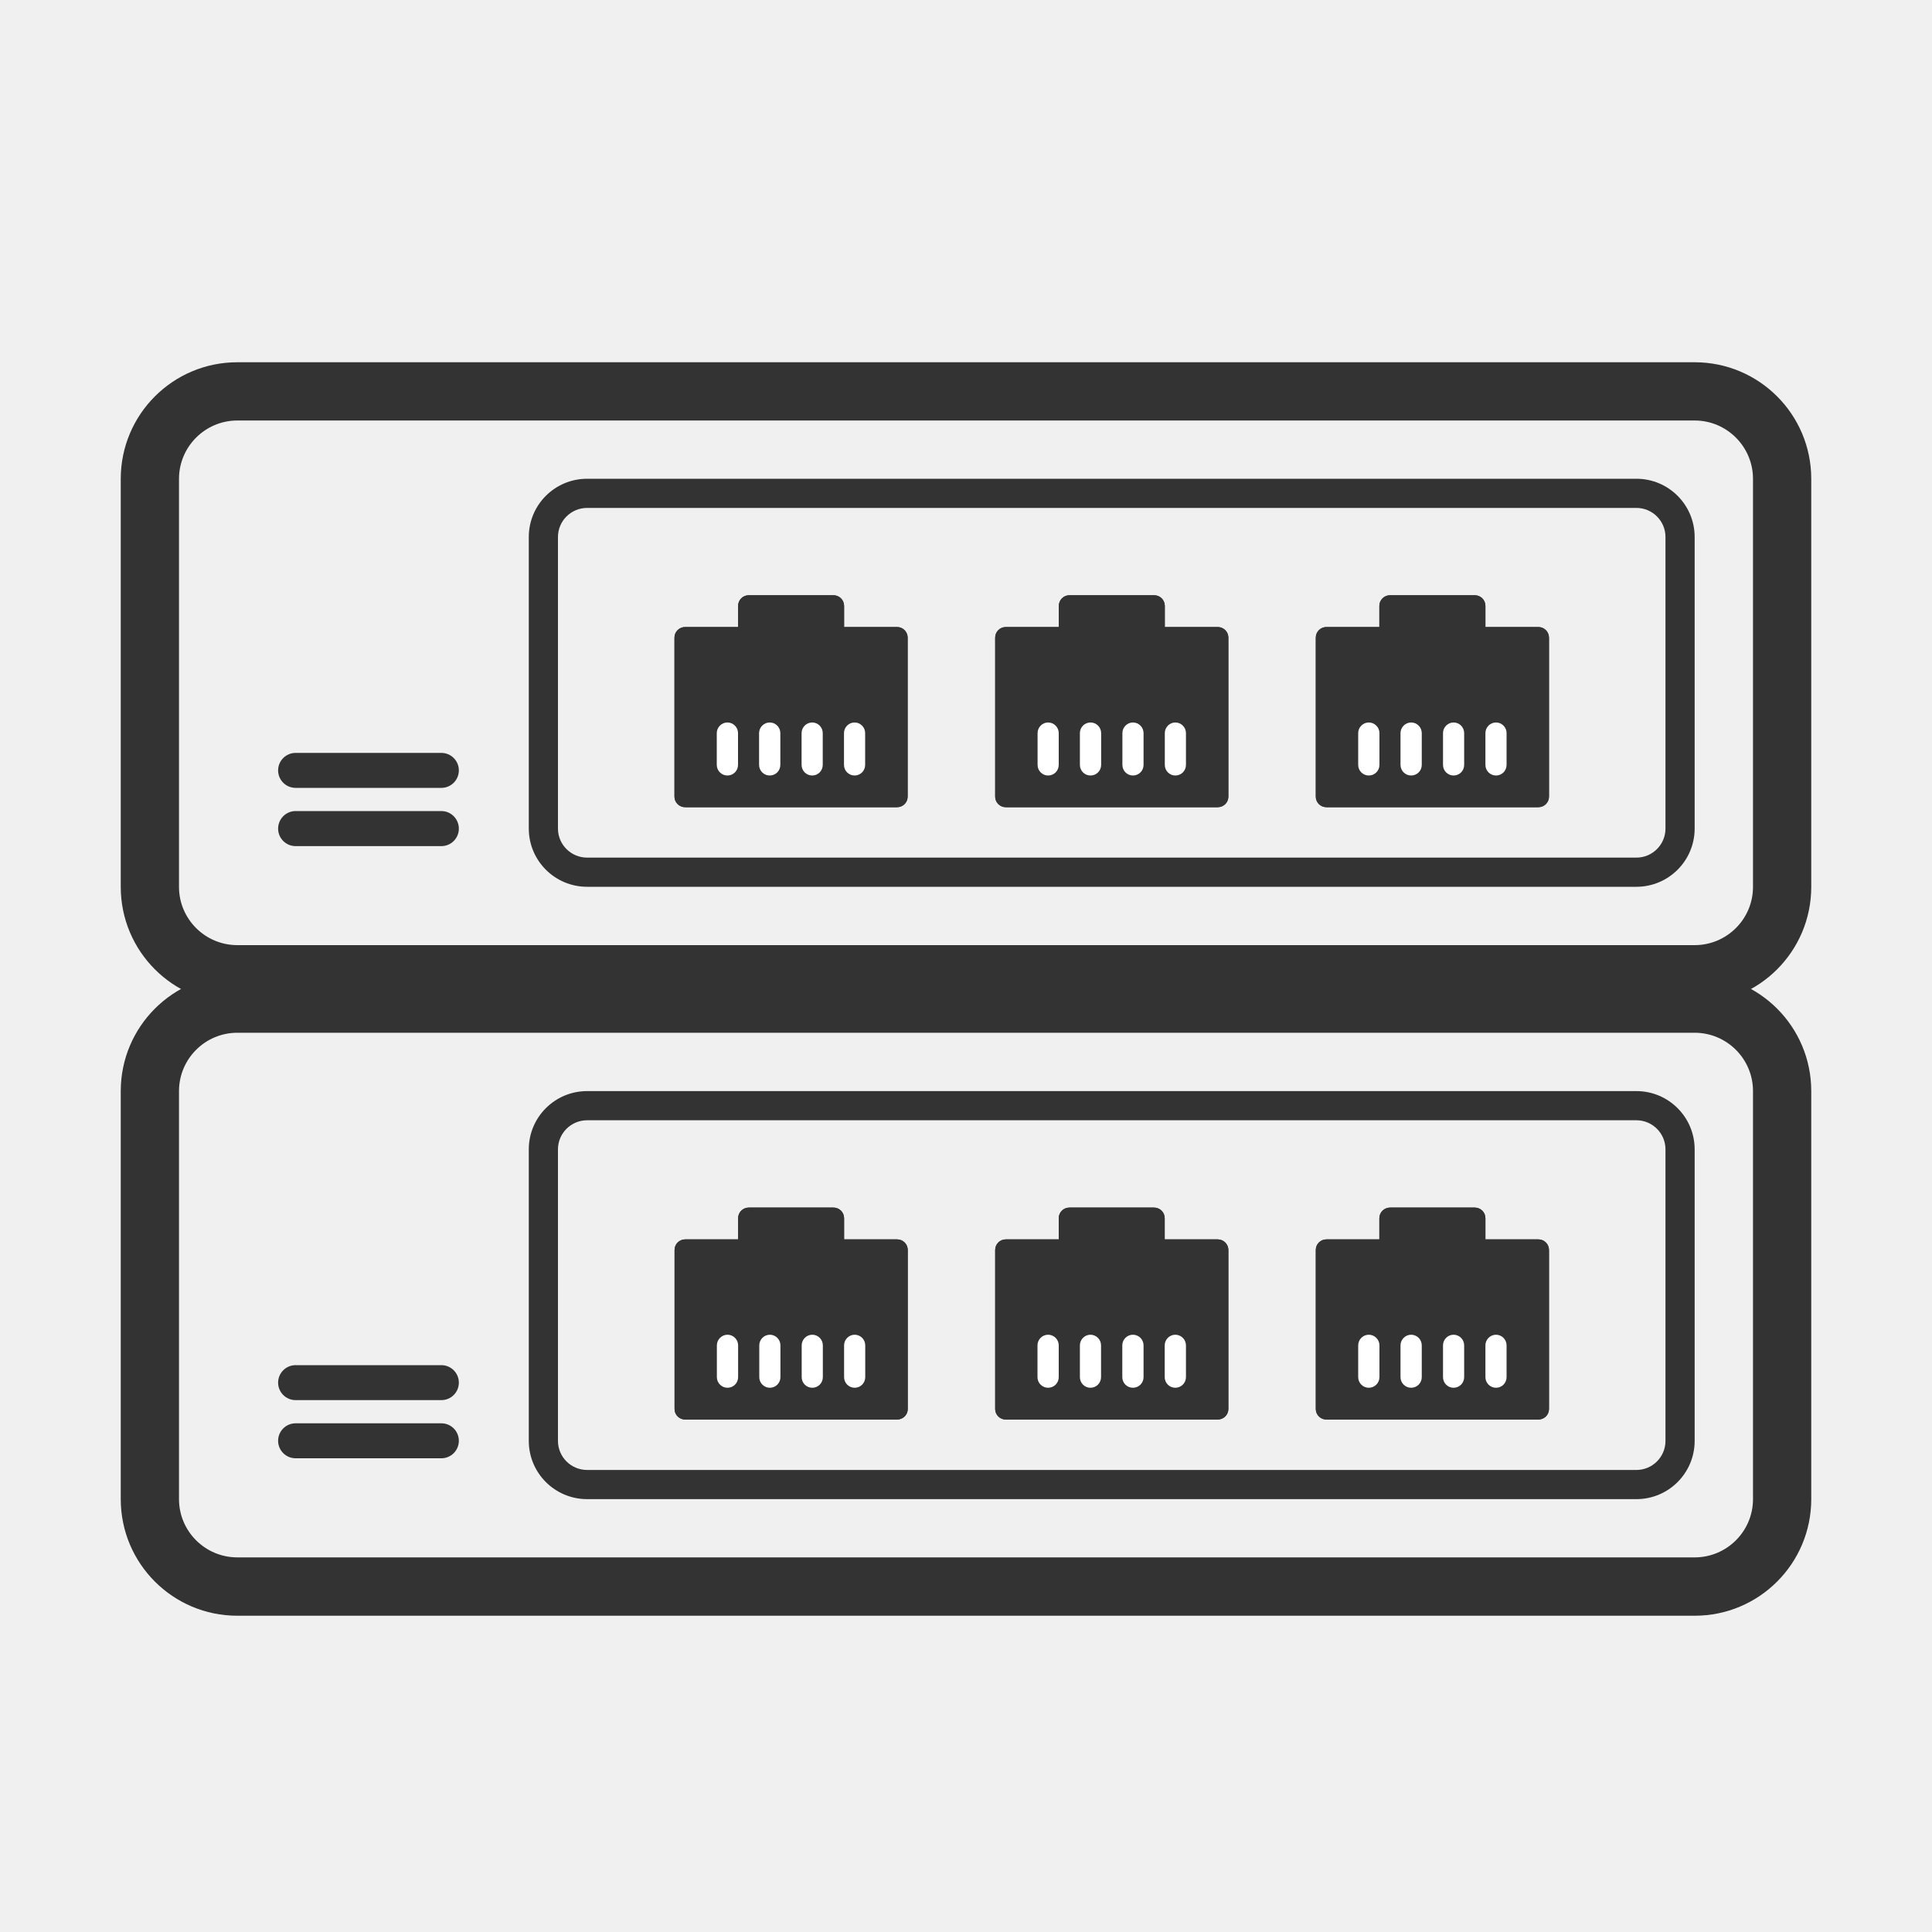
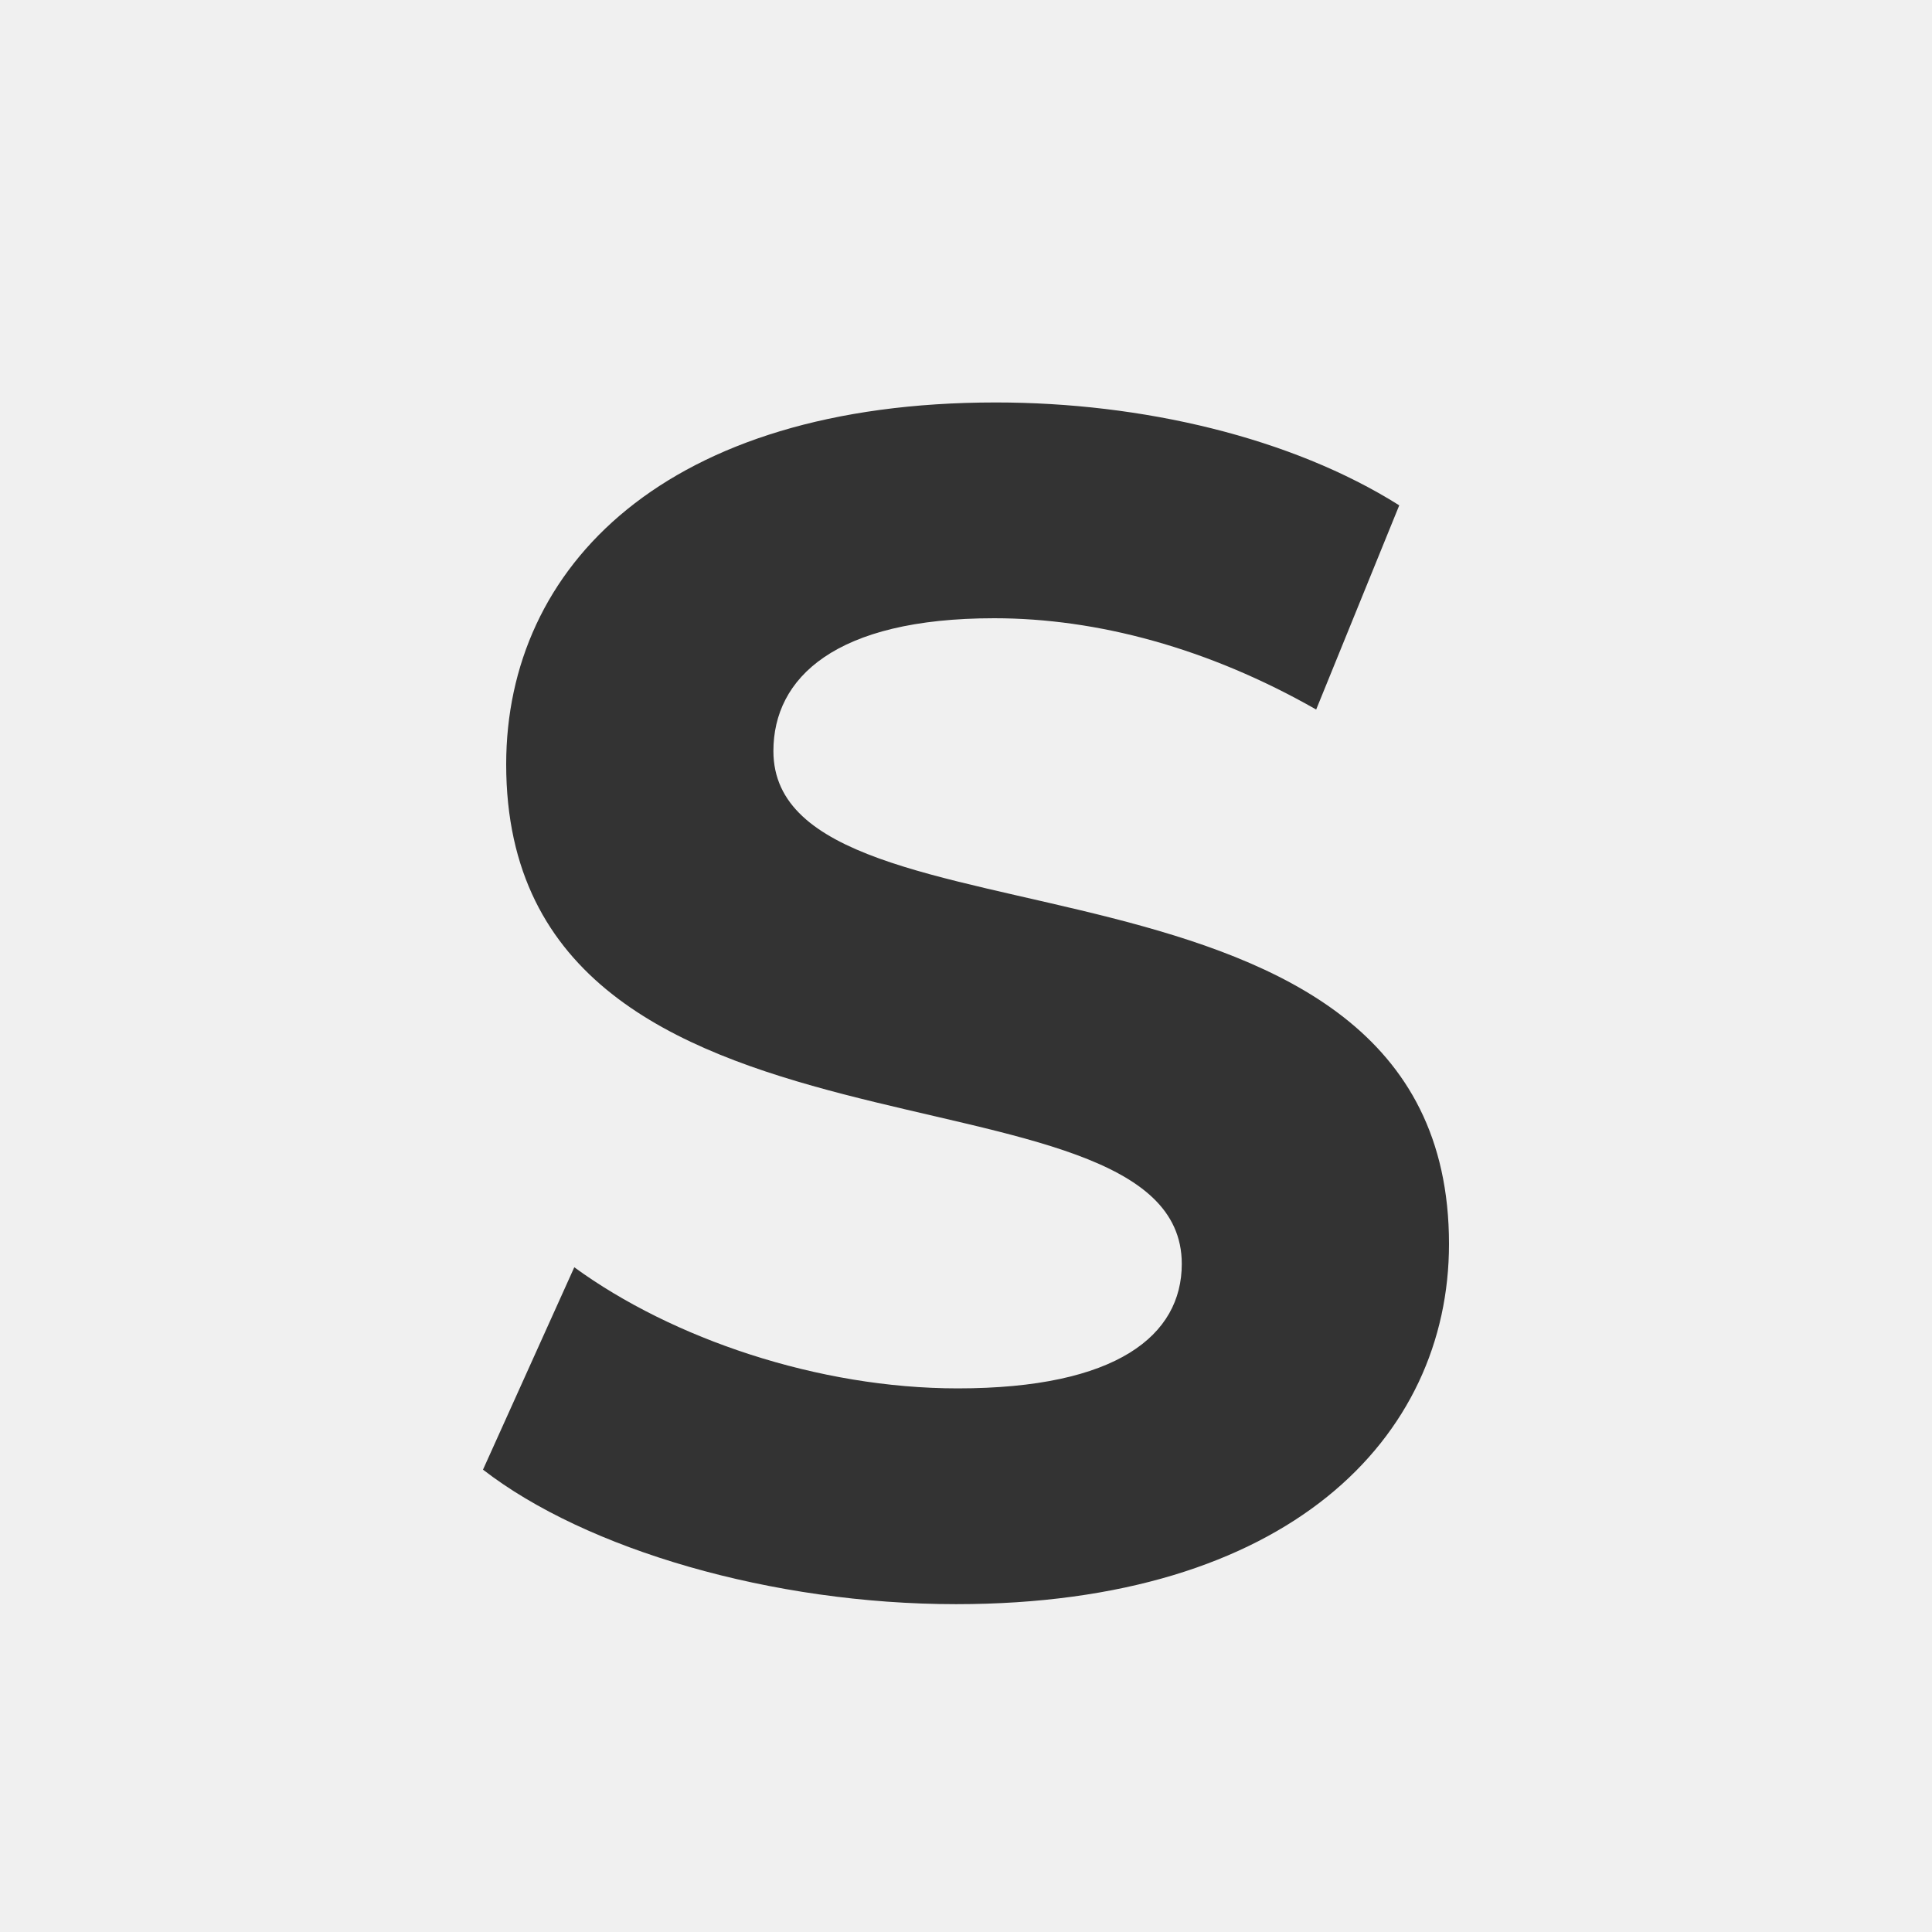
- <svg xmlns="http://www.w3.org/2000/svg" width="20" height="20" viewBox="0 0 20 20" fill="none">
-   <path fill-rule="evenodd" clip-rule="evenodd" d="M17.543 4.353H2.457C2.124 4.353 1.853 4.624 1.853 4.957V9.181C1.853 9.514 2.124 9.784 2.457 9.784H17.543C17.876 9.784 18.147 9.514 18.147 9.181V4.957C18.147 4.624 17.876 4.353 17.543 4.353ZM2.457 3.75C1.79 3.75 1.25 4.29 1.25 4.957V9.181C1.25 9.848 1.79 10.388 2.457 10.388H17.543C18.21 10.388 18.75 9.848 18.75 9.181V4.957C18.75 4.29 18.21 3.75 17.543 3.75H2.457Z" fill="#333333" />
-   <path fill-rule="evenodd" clip-rule="evenodd" d="M16.94 5.258H6.078C5.911 5.258 5.776 5.393 5.776 5.559V8.577C5.776 8.743 5.911 8.878 6.078 8.878H16.94C17.106 8.878 17.241 8.743 17.241 8.577V5.559C17.241 5.393 17.106 5.258 16.94 5.258ZM6.078 4.956C5.744 4.956 5.474 5.226 5.474 5.559V8.577C5.474 8.91 5.744 9.18 6.078 9.18H16.94C17.273 9.18 17.543 8.91 17.543 8.577V5.559C17.543 5.226 17.273 4.956 16.94 4.956H6.078Z" fill="#333333" />
-   <path fill-rule="evenodd" clip-rule="evenodd" d="M7.641 6.272C7.641 6.211 7.69 6.162 7.75 6.162H8.628C8.689 6.162 8.738 6.211 8.738 6.272V6.491H9.287C9.347 6.491 9.396 6.54 9.396 6.601V8.247C9.396 8.307 9.347 8.356 9.287 8.356H7.092C7.032 8.356 6.982 8.307 6.982 8.247V6.601C6.982 6.54 7.032 6.491 7.092 6.491H7.641V6.272Z" fill="#333333" />
-   <path fill-rule="evenodd" clip-rule="evenodd" d="M7.641 6.272C7.641 6.211 7.69 6.162 7.75 6.162H8.628C8.689 6.162 8.738 6.211 8.738 6.272V6.491H9.287C9.347 6.491 9.396 6.54 9.396 6.601V8.247C9.396 8.307 9.347 8.356 9.287 8.356H7.092C7.032 8.356 6.982 8.307 6.982 8.247V6.601C6.982 6.54 7.032 6.491 7.092 6.491H7.641V6.272ZM7.86 6.382V6.601C7.86 6.662 7.811 6.711 7.75 6.711H7.202V8.137H9.177V6.711H8.628C8.568 6.711 8.518 6.662 8.518 6.601V6.382H7.86Z" fill="#333333" />
-   <path fill-rule="evenodd" clip-rule="evenodd" d="M7.53 7.479C7.591 7.479 7.64 7.529 7.64 7.589V7.918C7.64 7.979 7.591 8.028 7.53 8.028C7.47 8.028 7.42 7.979 7.42 7.918V7.589C7.42 7.529 7.47 7.479 7.53 7.479Z" fill="white" />
-   <path fill-rule="evenodd" clip-rule="evenodd" d="M7.968 7.479C8.029 7.479 8.078 7.529 8.078 7.589V7.918C8.078 7.979 8.029 8.028 7.968 8.028C7.908 8.028 7.858 7.979 7.858 7.918V7.589C7.858 7.529 7.908 7.479 7.968 7.479Z" fill="white" />
-   <path fill-rule="evenodd" clip-rule="evenodd" d="M8.408 7.479C8.468 7.479 8.517 7.529 8.517 7.589V7.918C8.517 7.979 8.468 8.028 8.408 8.028C8.347 8.028 8.298 7.979 8.298 7.918V7.589C8.298 7.529 8.347 7.479 8.408 7.479Z" fill="white" />
-   <path fill-rule="evenodd" clip-rule="evenodd" d="M8.847 7.479C8.907 7.479 8.956 7.529 8.956 7.589V7.918C8.956 7.979 8.907 8.028 8.847 8.028C8.786 8.028 8.737 7.979 8.737 7.918V7.589C8.737 7.529 8.786 7.479 8.847 7.479Z" fill="white" />
-   <path fill-rule="evenodd" clip-rule="evenodd" d="M10.961 6.272C10.961 6.211 11.01 6.162 11.07 6.162H11.948C12.009 6.162 12.058 6.211 12.058 6.272V6.491H12.606C12.667 6.491 12.716 6.54 12.716 6.601V8.247C12.716 8.307 12.667 8.356 12.606 8.356H10.412C10.351 8.356 10.302 8.307 10.302 8.247V6.601C10.302 6.54 10.351 6.491 10.412 6.491H10.961V6.272Z" fill="#333333" />
-   <path fill-rule="evenodd" clip-rule="evenodd" d="M10.961 6.272C10.961 6.211 11.01 6.162 11.07 6.162H11.948C12.009 6.162 12.058 6.211 12.058 6.272V6.491H12.606C12.667 6.491 12.716 6.54 12.716 6.601V8.247C12.716 8.307 12.667 8.356 12.606 8.356H10.412C10.351 8.356 10.302 8.307 10.302 8.247V6.601C10.302 6.54 10.351 6.491 10.412 6.491H10.961V6.272ZM11.18 6.382V6.601C11.18 6.662 11.131 6.711 11.07 6.711H10.522V8.137H12.497V6.711H11.948C11.887 6.711 11.838 6.662 11.838 6.601V6.382H11.18Z" fill="#333333" />
-   <path fill-rule="evenodd" clip-rule="evenodd" d="M10.85 7.479C10.911 7.479 10.96 7.529 10.96 7.589V7.918C10.96 7.979 10.911 8.028 10.85 8.028C10.79 8.028 10.741 7.979 10.741 7.918V7.589C10.741 7.529 10.79 7.479 10.85 7.479Z" fill="white" />
-   <path fill-rule="evenodd" clip-rule="evenodd" d="M11.289 7.479C11.35 7.479 11.399 7.529 11.399 7.589V7.918C11.399 7.979 11.35 8.028 11.289 8.028C11.228 8.028 11.179 7.979 11.179 7.918V7.589C11.179 7.529 11.228 7.479 11.289 7.479Z" fill="white" />
-   <path fill-rule="evenodd" clip-rule="evenodd" d="M11.728 7.479C11.789 7.479 11.838 7.529 11.838 7.589V7.918C11.838 7.979 11.789 8.028 11.728 8.028C11.668 8.028 11.619 7.979 11.619 7.918V7.589C11.619 7.529 11.668 7.479 11.728 7.479Z" fill="white" />
-   <path fill-rule="evenodd" clip-rule="evenodd" d="M12.167 7.479C12.228 7.479 12.277 7.529 12.277 7.589V7.918C12.277 7.979 12.228 8.028 12.167 8.028C12.107 8.028 12.058 7.979 12.058 7.918V7.589C12.058 7.529 12.107 7.479 12.167 7.479Z" fill="white" />
-   <path fill-rule="evenodd" clip-rule="evenodd" d="M14.279 6.272C14.279 6.211 14.329 6.162 14.389 6.162H15.267C15.328 6.162 15.377 6.211 15.377 6.272V6.491H15.925C15.986 6.491 16.035 6.54 16.035 6.601V8.247C16.035 8.307 15.986 8.356 15.925 8.356H13.731C13.67 8.356 13.621 8.307 13.621 8.247V6.601C13.621 6.54 13.67 6.491 13.731 6.491H14.279V6.272Z" fill="#333333" />
-   <path fill-rule="evenodd" clip-rule="evenodd" d="M14.279 6.272C14.279 6.211 14.329 6.162 14.389 6.162H15.267C15.328 6.162 15.377 6.211 15.377 6.272V6.491H15.925C15.986 6.491 16.035 6.54 16.035 6.601V8.247C16.035 8.307 15.986 8.356 15.925 8.356H13.731C13.67 8.356 13.621 8.307 13.621 8.247V6.601C13.621 6.54 13.67 6.491 13.731 6.491H14.279V6.272ZM14.499 6.382V6.601C14.499 6.662 14.45 6.711 14.389 6.711H13.841V8.137H15.816V6.711H15.267C15.206 6.711 15.157 6.662 15.157 6.601V6.382H14.499Z" fill="#333333" />
-   <path fill-rule="evenodd" clip-rule="evenodd" d="M14.17 7.479C14.23 7.479 14.28 7.529 14.28 7.589V7.918C14.28 7.979 14.23 8.028 14.17 8.028C14.109 8.028 14.06 7.979 14.06 7.918V7.589C14.06 7.529 14.109 7.479 14.17 7.479Z" fill="white" />
-   <path fill-rule="evenodd" clip-rule="evenodd" d="M14.608 7.479C14.669 7.479 14.718 7.529 14.718 7.589V7.918C14.718 7.979 14.669 8.028 14.608 8.028C14.548 8.028 14.498 7.979 14.498 7.918V7.589C14.498 7.529 14.548 7.479 14.608 7.479Z" fill="white" />
-   <path fill-rule="evenodd" clip-rule="evenodd" d="M15.048 7.479C15.108 7.479 15.157 7.529 15.157 7.589V7.918C15.157 7.979 15.108 8.028 15.048 8.028C14.987 8.028 14.938 7.979 14.938 7.918V7.589C14.938 7.529 14.987 7.479 15.048 7.479Z" fill="white" />
-   <path fill-rule="evenodd" clip-rule="evenodd" d="M15.487 7.479C15.547 7.479 15.596 7.529 15.596 7.589V7.918C15.596 7.979 15.547 8.028 15.487 8.028C15.426 8.028 15.377 7.979 15.377 7.918V7.589C15.377 7.529 15.426 7.479 15.487 7.479Z" fill="white" />
-   <path fill-rule="evenodd" clip-rule="evenodd" d="M2.879 8.578C2.879 8.478 2.96 8.396 3.06 8.396H4.569C4.669 8.396 4.75 8.478 4.75 8.578C4.75 8.678 4.669 8.759 4.569 8.759H3.06C2.96 8.759 2.879 8.678 2.879 8.578Z" fill="#333333" />
-   <path fill-rule="evenodd" clip-rule="evenodd" d="M2.879 7.975C2.879 7.875 2.96 7.794 3.06 7.794H4.569C4.669 7.794 4.75 7.875 4.75 7.975C4.75 8.075 4.669 8.156 4.569 8.156H3.06C2.96 8.156 2.879 8.075 2.879 7.975Z" fill="#333333" />
-   <path fill-rule="evenodd" clip-rule="evenodd" d="M17.543 10.691H2.457C2.124 10.691 1.853 10.961 1.853 11.295V15.519C1.853 15.852 2.124 16.122 2.457 16.122H17.543C17.876 16.122 18.147 15.852 18.147 15.519V11.295C18.147 10.961 17.876 10.691 17.543 10.691ZM2.457 10.088C1.79 10.088 1.25 10.628 1.25 11.295V15.519C1.25 16.186 1.79 16.726 2.457 16.726H17.543C18.21 16.726 18.75 16.186 18.75 15.519V11.295C18.75 10.628 18.21 10.088 17.543 10.088H2.457Z" fill="#333333" />
-   <path fill-rule="evenodd" clip-rule="evenodd" d="M16.94 11.597H6.078C5.911 11.597 5.776 11.732 5.776 11.898V14.916C5.776 15.082 5.911 15.217 6.078 15.217H16.94C17.106 15.217 17.241 15.082 17.241 14.916V11.898C17.241 11.732 17.106 11.597 16.94 11.597ZM6.078 11.295C5.744 11.295 5.474 11.565 5.474 11.898V14.916C5.474 15.249 5.744 15.519 6.078 15.519H16.94C17.273 15.519 17.543 15.249 17.543 14.916V11.898C17.543 11.565 17.273 11.295 16.94 11.295H6.078Z" fill="#333333" />
-   <path fill-rule="evenodd" clip-rule="evenodd" d="M7.641 12.611C7.641 12.55 7.69 12.501 7.751 12.501H8.629C8.689 12.501 8.738 12.55 8.738 12.611V12.83H9.287C9.348 12.83 9.397 12.879 9.397 12.94V14.586C9.397 14.646 9.348 14.695 9.287 14.695H7.093C7.032 14.695 6.983 14.646 6.983 14.586V12.94C6.983 12.879 7.032 12.83 7.093 12.83H7.641V12.611Z" fill="#333333" />
-   <path fill-rule="evenodd" clip-rule="evenodd" d="M7.641 12.611C7.641 12.55 7.69 12.501 7.751 12.501H8.629C8.689 12.501 8.738 12.55 8.738 12.611V12.83H9.287C9.348 12.83 9.397 12.879 9.397 12.94V14.586C9.397 14.646 9.348 14.695 9.287 14.695H7.093C7.032 14.695 6.983 14.646 6.983 14.586V12.94C6.983 12.879 7.032 12.83 7.093 12.83H7.641V12.611ZM7.861 12.72V12.94C7.861 13 7.812 13.05 7.751 13.05H7.202V14.476H9.177V13.05H8.629C8.568 13.05 8.519 13 8.519 12.94V12.72H7.861Z" fill="#333333" />
-   <path fill-rule="evenodd" clip-rule="evenodd" d="M7.531 13.817C7.592 13.817 7.641 13.867 7.641 13.927V14.256C7.641 14.317 7.592 14.366 7.531 14.366C7.471 14.366 7.421 14.317 7.421 14.256V13.927C7.421 13.867 7.471 13.817 7.531 13.817Z" fill="white" />
-   <path fill-rule="evenodd" clip-rule="evenodd" d="M7.97 13.817C8.03 13.817 8.079 13.867 8.079 13.927V14.256C8.079 14.317 8.03 14.366 7.97 14.366C7.909 14.366 7.86 14.317 7.86 14.256V13.927C7.86 13.867 7.909 13.817 7.97 13.817Z" fill="white" />
-   <path fill-rule="evenodd" clip-rule="evenodd" d="M8.409 13.817C8.469 13.817 8.518 13.867 8.518 13.927V14.256C8.518 14.317 8.469 14.366 8.409 14.366C8.348 14.366 8.299 14.317 8.299 14.256V13.927C8.299 13.867 8.348 13.817 8.409 13.817Z" fill="white" />
-   <path fill-rule="evenodd" clip-rule="evenodd" d="M8.848 13.817C8.908 13.817 8.957 13.867 8.957 13.927V14.256C8.957 14.317 8.908 14.366 8.848 14.366C8.787 14.366 8.738 14.317 8.738 14.256V13.927C8.738 13.867 8.787 13.817 8.848 13.817Z" fill="white" />
-   <path fill-rule="evenodd" clip-rule="evenodd" d="M10.96 12.611C10.96 12.55 11.009 12.501 11.07 12.501H11.947C12.008 12.501 12.057 12.55 12.057 12.611V12.83H12.606C12.666 12.83 12.716 12.879 12.716 12.94V14.586C12.716 14.646 12.666 14.695 12.606 14.695H10.412C10.351 14.695 10.302 14.646 10.302 14.586V12.94C10.302 12.879 10.351 12.83 10.412 12.83H10.96V12.611Z" fill="#333333" />
-   <path fill-rule="evenodd" clip-rule="evenodd" d="M10.96 12.611C10.96 12.55 11.009 12.501 11.07 12.501H11.947C12.008 12.501 12.057 12.55 12.057 12.611V12.83H12.606C12.666 12.83 12.716 12.879 12.716 12.94V14.586C12.716 14.646 12.666 14.695 12.606 14.695H10.412C10.351 14.695 10.302 14.646 10.302 14.586V12.94C10.302 12.879 10.351 12.83 10.412 12.83H10.96V12.611ZM11.18 12.72V12.94C11.18 13 11.13 13.05 11.07 13.05H10.521V14.476H12.496V13.05H11.947C11.887 13.05 11.838 13 11.838 12.94V12.72H11.18Z" fill="#333333" />
-   <path fill-rule="evenodd" clip-rule="evenodd" d="M10.85 13.817C10.911 13.817 10.96 13.867 10.96 13.927V14.256C10.96 14.317 10.911 14.366 10.85 14.366C10.789 14.366 10.74 14.317 10.74 14.256V13.927C10.74 13.867 10.789 13.817 10.85 13.817Z" fill="white" />
-   <path fill-rule="evenodd" clip-rule="evenodd" d="M11.288 13.817C11.349 13.817 11.398 13.867 11.398 13.927V14.256C11.398 14.317 11.349 14.366 11.288 14.366C11.228 14.366 11.179 14.317 11.179 14.256V13.927C11.179 13.867 11.228 13.817 11.288 13.817Z" fill="white" />
-   <path fill-rule="evenodd" clip-rule="evenodd" d="M11.728 13.817C11.789 13.817 11.838 13.867 11.838 13.927V14.256C11.838 14.317 11.789 14.366 11.728 14.366C11.667 14.366 11.618 14.317 11.618 14.256V13.927C11.618 13.867 11.667 13.817 11.728 13.817Z" fill="white" />
-   <path fill-rule="evenodd" clip-rule="evenodd" d="M12.167 13.817C12.227 13.817 12.277 13.867 12.277 13.927V14.256C12.277 14.317 12.227 14.366 12.167 14.366C12.106 14.366 12.057 14.317 12.057 14.256V13.927C12.057 13.867 12.106 13.817 12.167 13.817Z" fill="white" />
-   <path fill-rule="evenodd" clip-rule="evenodd" d="M14.279 12.611C14.279 12.55 14.329 12.501 14.389 12.501H15.267C15.328 12.501 15.377 12.55 15.377 12.611V12.83H15.925C15.986 12.83 16.035 12.879 16.035 12.94V14.586C16.035 14.646 15.986 14.695 15.925 14.695H13.731C13.67 14.695 13.621 14.646 13.621 14.586V12.94C13.621 12.879 13.67 12.83 13.731 12.83H14.279V12.611Z" fill="#333333" />
-   <path fill-rule="evenodd" clip-rule="evenodd" d="M14.279 12.611C14.279 12.55 14.329 12.501 14.389 12.501H15.267C15.328 12.501 15.377 12.55 15.377 12.611V12.83H15.925C15.986 12.83 16.035 12.879 16.035 12.94V14.586C16.035 14.646 15.986 14.695 15.925 14.695H13.731C13.67 14.695 13.621 14.646 13.621 14.586V12.94C13.621 12.879 13.67 12.83 13.731 12.83H14.279V12.611ZM14.499 12.72V12.94C14.499 13 14.45 13.05 14.389 13.05H13.841V14.476H15.816V13.05H15.267C15.206 13.05 15.157 13 15.157 12.94V12.72H14.499Z" fill="#333333" />
-   <path fill-rule="evenodd" clip-rule="evenodd" d="M14.17 13.817C14.23 13.817 14.28 13.867 14.28 13.927V14.256C14.28 14.317 14.23 14.366 14.17 14.366C14.109 14.366 14.06 14.317 14.06 14.256V13.927C14.06 13.867 14.109 13.817 14.17 13.817Z" fill="white" />
-   <path fill-rule="evenodd" clip-rule="evenodd" d="M14.608 13.817C14.669 13.817 14.718 13.867 14.718 13.927V14.256C14.718 14.317 14.669 14.366 14.608 14.366C14.548 14.366 14.498 14.317 14.498 14.256V13.927C14.498 13.867 14.548 13.817 14.608 13.817Z" fill="white" />
-   <path fill-rule="evenodd" clip-rule="evenodd" d="M15.047 13.817C15.108 13.817 15.157 13.867 15.157 13.927V14.256C15.157 14.317 15.108 14.366 15.047 14.366C14.987 14.366 14.938 14.317 14.938 14.256V13.927C14.938 13.867 14.987 13.817 15.047 13.817Z" fill="white" />
-   <path fill-rule="evenodd" clip-rule="evenodd" d="M15.487 13.817C15.547 13.817 15.596 13.867 15.596 13.927V14.256C15.596 14.317 15.547 14.366 15.487 14.366C15.426 14.366 15.377 14.317 15.377 14.256V13.927C15.377 13.867 15.426 13.817 15.487 13.817Z" fill="white" />
-   <path fill-rule="evenodd" clip-rule="evenodd" d="M2.879 14.915C2.879 14.815 2.96 14.734 3.06 14.734H4.569C4.669 14.734 4.75 14.815 4.75 14.915C4.75 15.015 4.669 15.096 4.569 15.096H3.06C2.96 15.096 2.879 15.015 2.879 14.915Z" fill="#333333" />
-   <path fill-rule="evenodd" clip-rule="evenodd" d="M2.879 14.313C2.879 14.213 2.96 14.132 3.06 14.132H4.569C4.669 14.132 4.75 14.213 4.75 14.313C4.75 14.413 4.669 14.494 4.569 14.494H3.06C2.96 14.494 2.879 14.413 2.879 14.313Z" fill="#333333" />
+ <svg xmlns="http://www.w3.org/2000/svg" width="16" height="16" viewBox="0 0 16 16" fill="none">
+   <path d="M7.918 13.285C6.392 13.285 4.852 12.831 4 12.171L4.756 10.495C5.567 11.086 6.777 11.498 7.931 11.498C9.251 11.498 9.787 11.058 9.787 10.467C9.787 8.666 4.192 9.903 4.192 6.33C4.192 4.694 5.512 3.333 8.247 3.333C9.457 3.333 10.694 3.622 11.588 4.185L10.9 5.876C10.007 5.367 9.086 5.12 8.234 5.12C6.914 5.12 6.405 5.615 6.405 6.22C6.405 7.993 12 6.769 12 10.302C12 11.91 10.667 13.285 7.918 13.285Z" fill="#333333" />
</svg>
